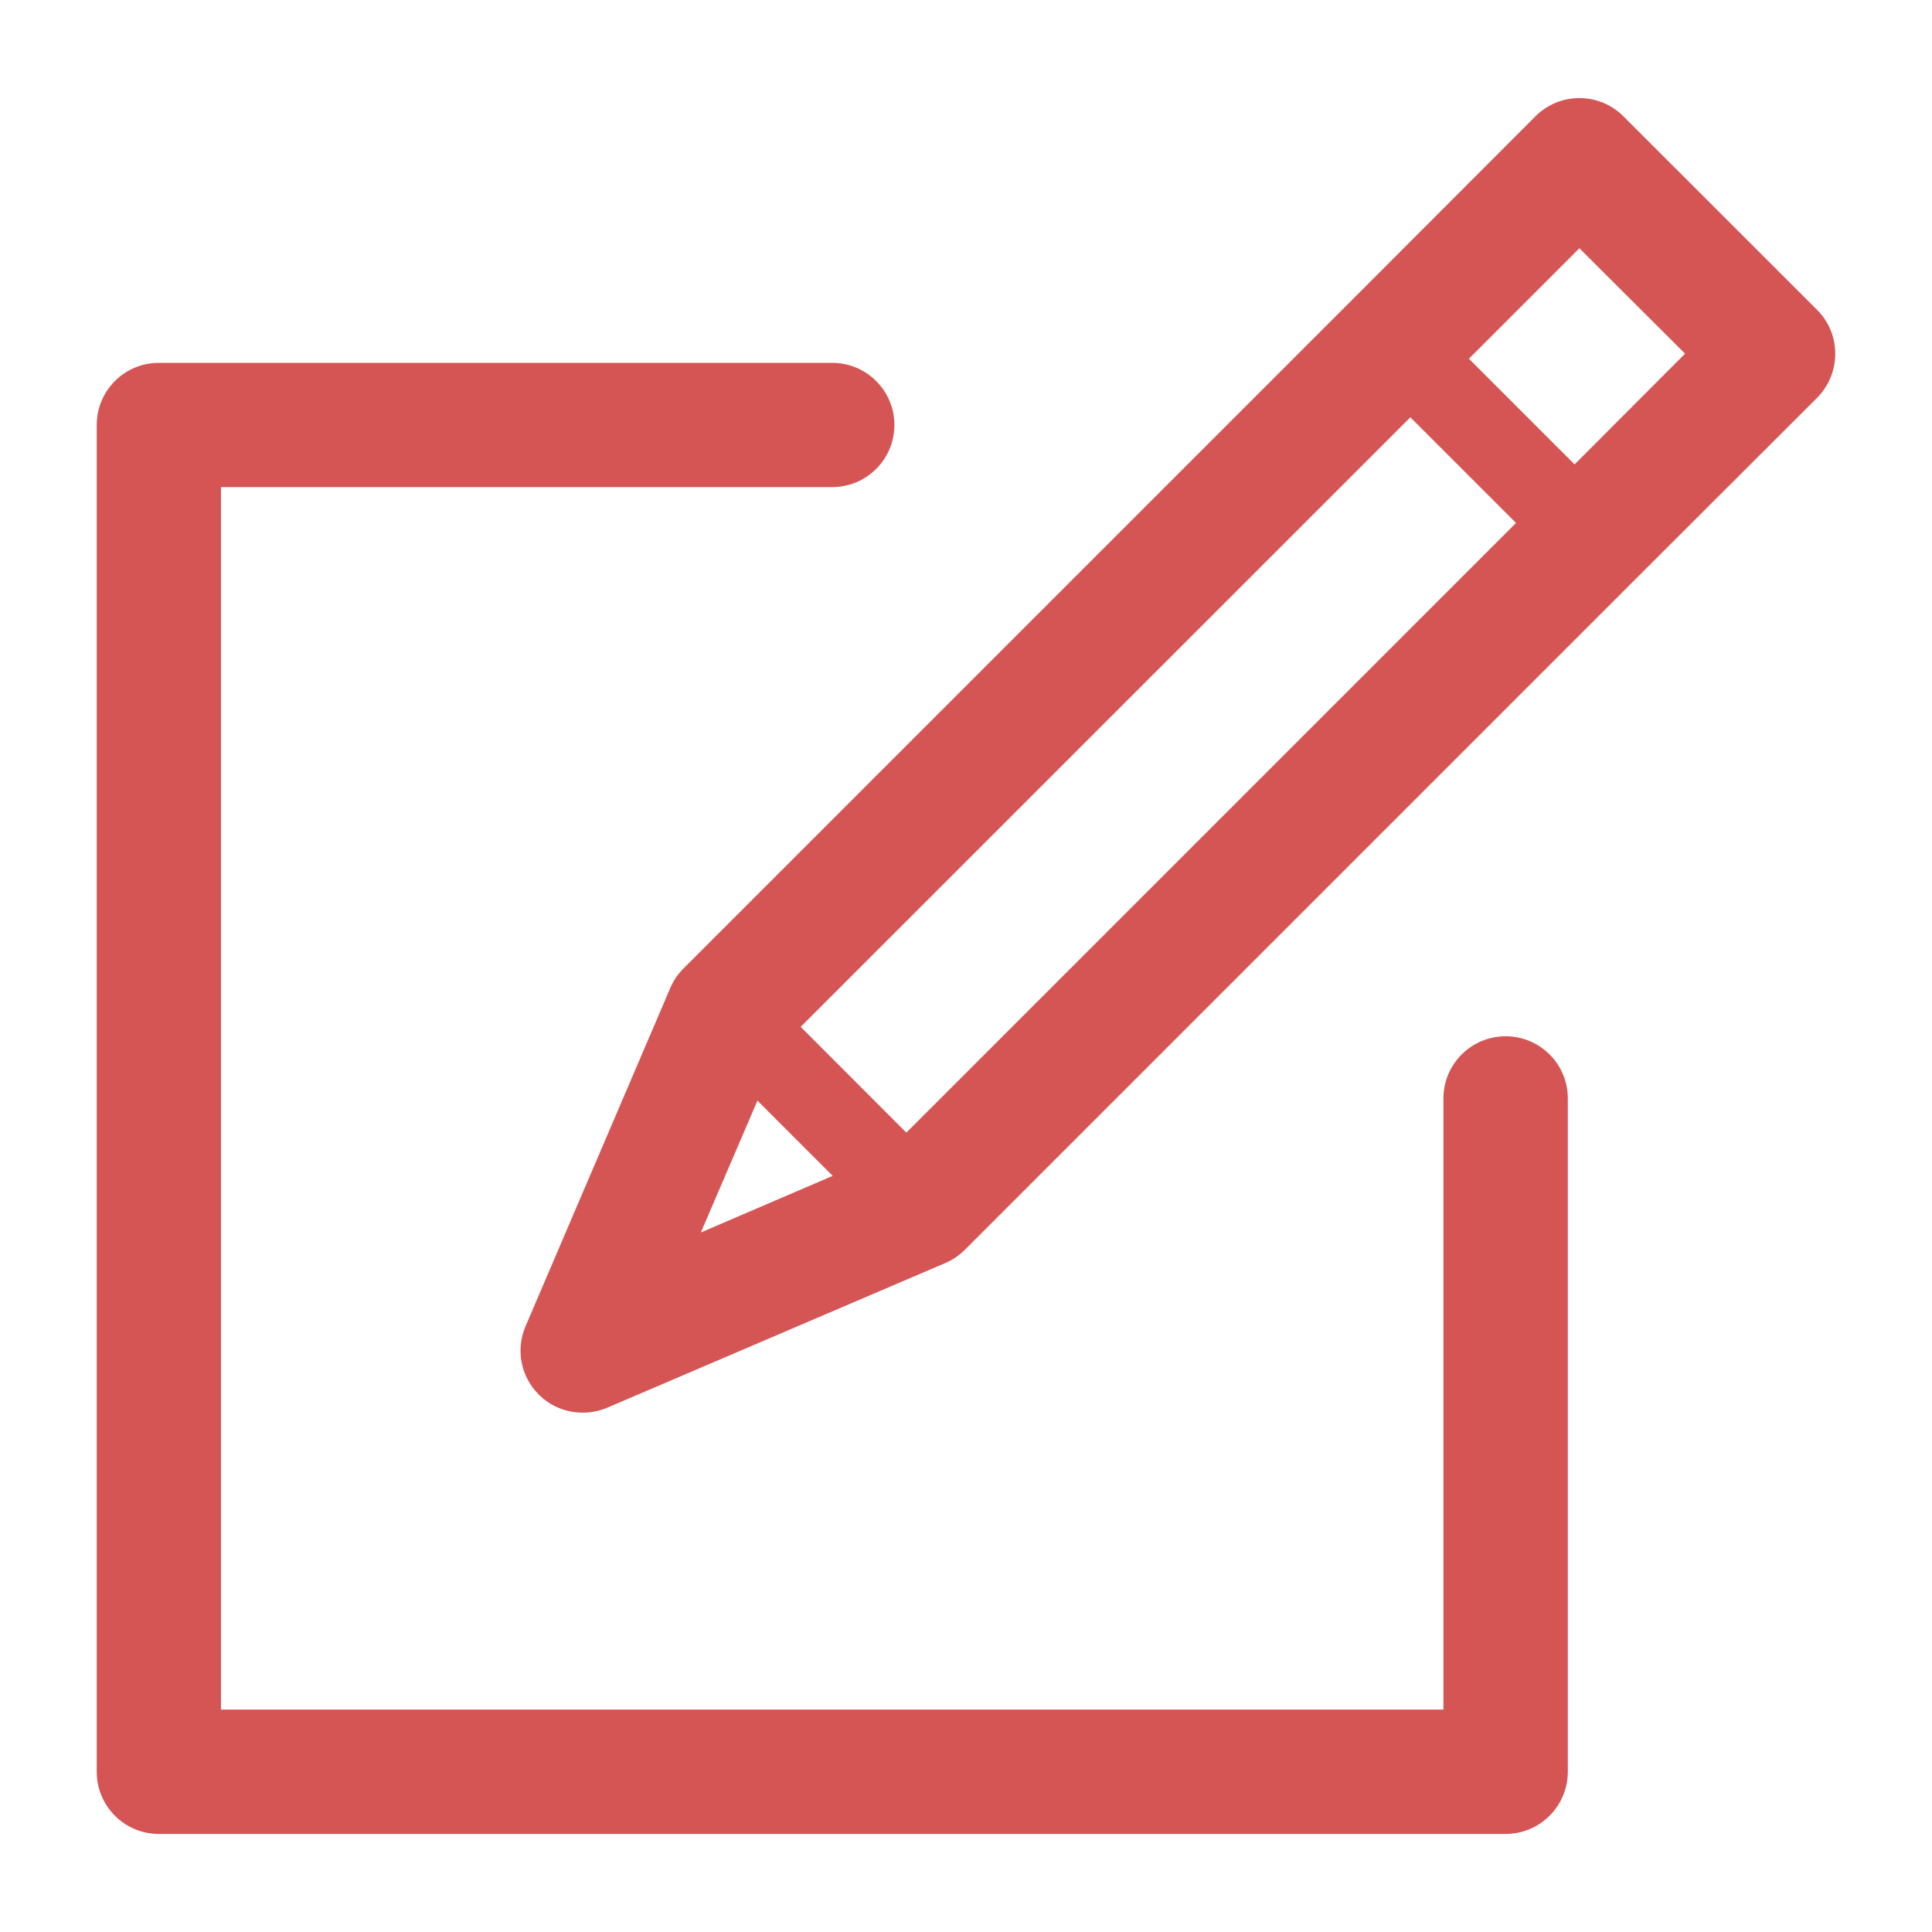
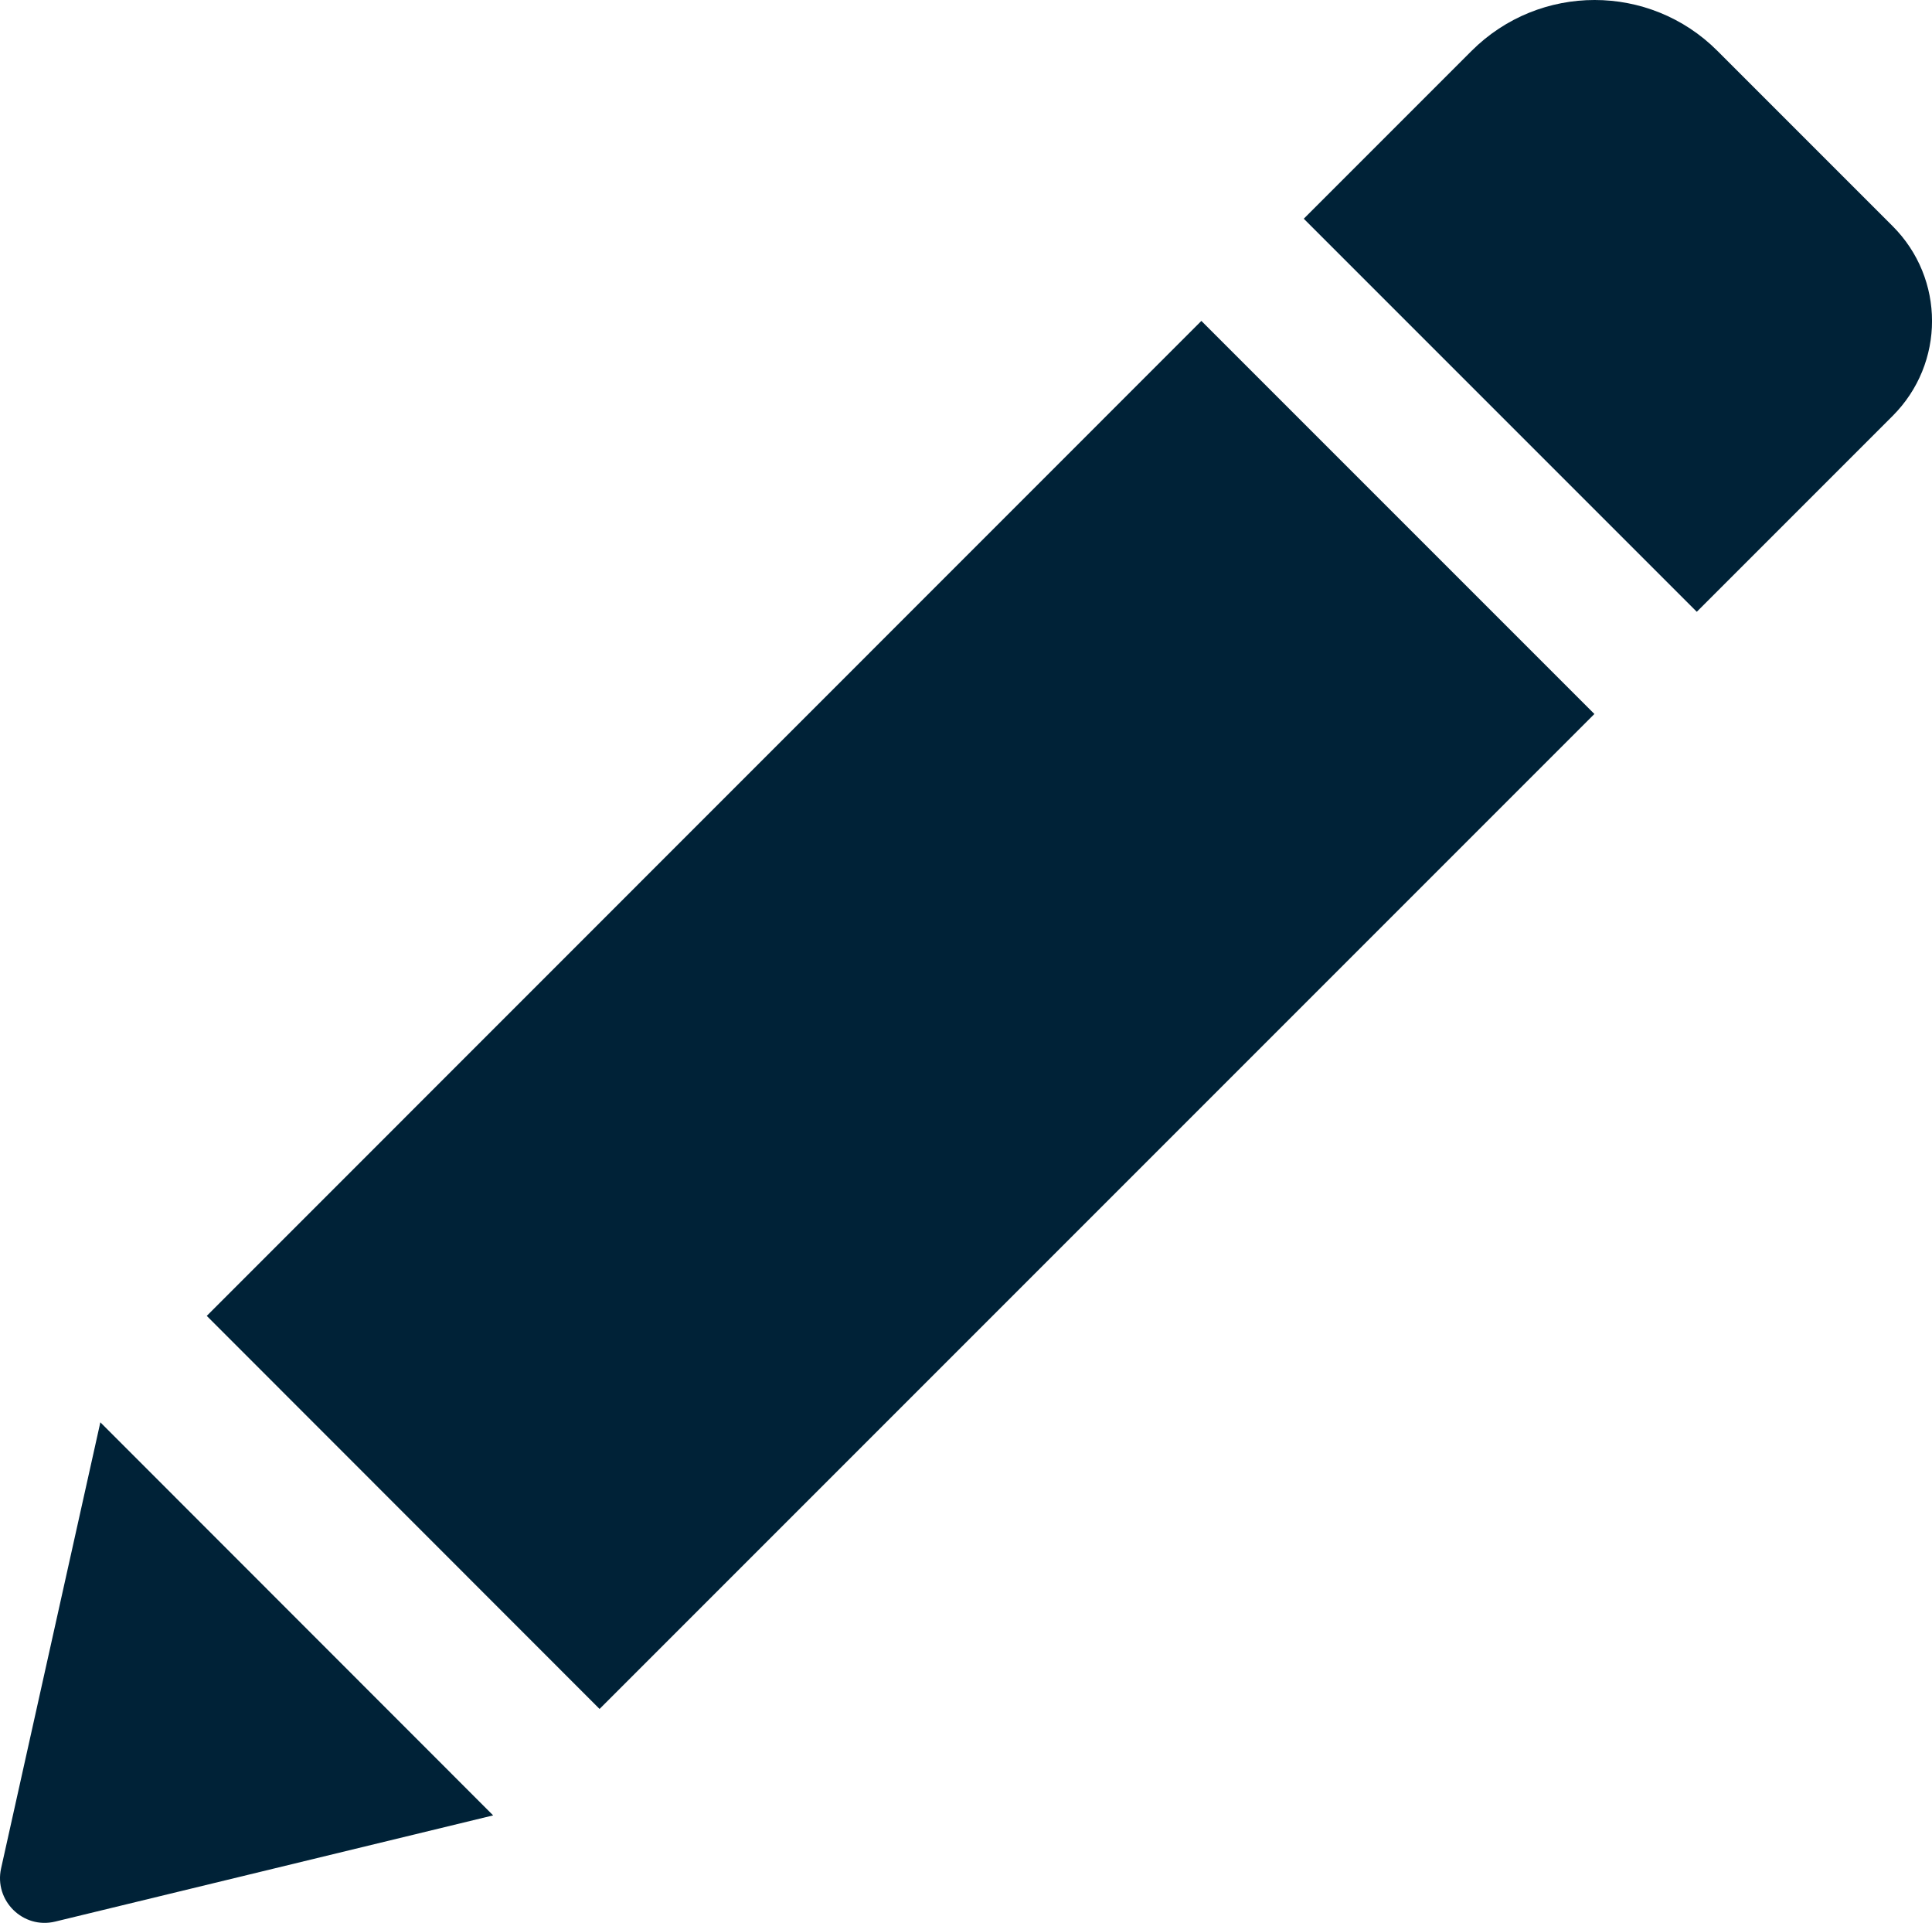
- <svg xmlns="http://www.w3.org/2000/svg" width="16" height="16" viewBox="0 0 16 16" fill="none">
-   <path d="M12.469 15.188H1.315C1.031 15.188 0.801 14.957 0.801 14.673V3.52C0.801 3.235 1.031 3.005 1.315 3.005H6.892C7.176 3.005 7.407 3.235 7.407 3.52C7.407 3.804 7.176 4.034 6.892 4.034H1.83V14.158H11.954V9.096C11.954 8.812 12.185 8.582 12.469 8.582C12.753 8.582 12.984 8.812 12.984 9.096V14.673C12.984 14.957 12.753 15.188 12.469 15.188Z" fill="#D55555" />
-   <path d="M15.048 2.566L13.444 0.963C13.243 0.762 12.917 0.762 12.716 0.963L11.266 2.415L5.662 8.019C5.615 8.065 5.578 8.12 5.552 8.18L4.353 10.982C4.269 11.176 4.313 11.401 4.461 11.548C4.56 11.648 4.691 11.699 4.825 11.699C4.893 11.699 4.962 11.686 5.029 11.658L7.831 10.459C7.891 10.433 7.946 10.395 7.992 10.349L13.596 4.745L15.048 3.295C15.249 3.092 15.249 2.766 15.048 2.566ZM5.804 10.207L6.273 9.115L6.896 9.738L5.804 10.207ZM7.506 9.38L6.631 8.504L11.68 3.456L12.555 4.331L7.506 9.38ZM13.04 3.846L12.165 2.971L13.08 2.056L13.955 2.929L13.04 3.846Z" fill="#D55555" />
+ <svg xmlns="http://www.w3.org/2000/svg" id="svg13337" version="1.1" viewBox="0 0 26.458 26.329" height="26.329mm" width="26.458mm">
+   <defs id="defs13331" />
+   <g transform="translate(-57.18936,-66.0103)" id="layer1">
+     <g id="g22902" transform="matrix(0.05002531,0,0,0.05002531,57.18933,65.94583)" style="fill:#002237;fill-opacity:1">
+       <g id="g22870" style="fill:#002237;fill-opacity:1">
+         <path id="path22868" d="M 328.883,89.125 436.473,196.714 164.133,469.054 56.604,361.465 Z M 518.113,63.177 470.132,15.196 c -18.543,-18.543 -48.653,-18.543 -67.259,0 l -45.961,45.961 107.59,107.59 53.611,-53.611 c 14.382,-14.383 14.382,-37.577 0,-51.959 z M 0.3,512.69 c -1.958,8.812 5.998,16.708 14.811,14.565 L 135.002,498.186 27.473,390.597 Z" style="fill:#002237;fill-opacity:1" />
+       </g>
+       <g id="g22872" style="fill:#002237;fill-opacity:1" />
+       <g id="g22874" style="fill:#002237;fill-opacity:1" />
+       <g id="g22876" style="fill:#002237;fill-opacity:1" />
+       <g id="g22878" style="fill:#002237;fill-opacity:1" />
+       <g id="g22880" style="fill:#002237;fill-opacity:1" />
+       <g id="g22882" style="fill:#002237;fill-opacity:1" />
+       <g id="g22884" style="fill:#002237;fill-opacity:1" />
+       <g id="g22886" style="fill:#002237;fill-opacity:1" />
+       <g id="g22888" style="fill:#002237;fill-opacity:1" />
+       <g id="g22890" style="fill:#002237;fill-opacity:1" />
+       <g id="g22892" style="fill:#002237;fill-opacity:1" />
+       <g id="g22894" style="fill:#002237;fill-opacity:1" />
+       <g id="g22896" style="fill:#002237;fill-opacity:1" />
+       <g id="g22898" style="fill:#002237;fill-opacity:1" />
+       <g id="g22900" style="fill:#002237;fill-opacity:1" />
+     </g>
+   </g>
</svg>
